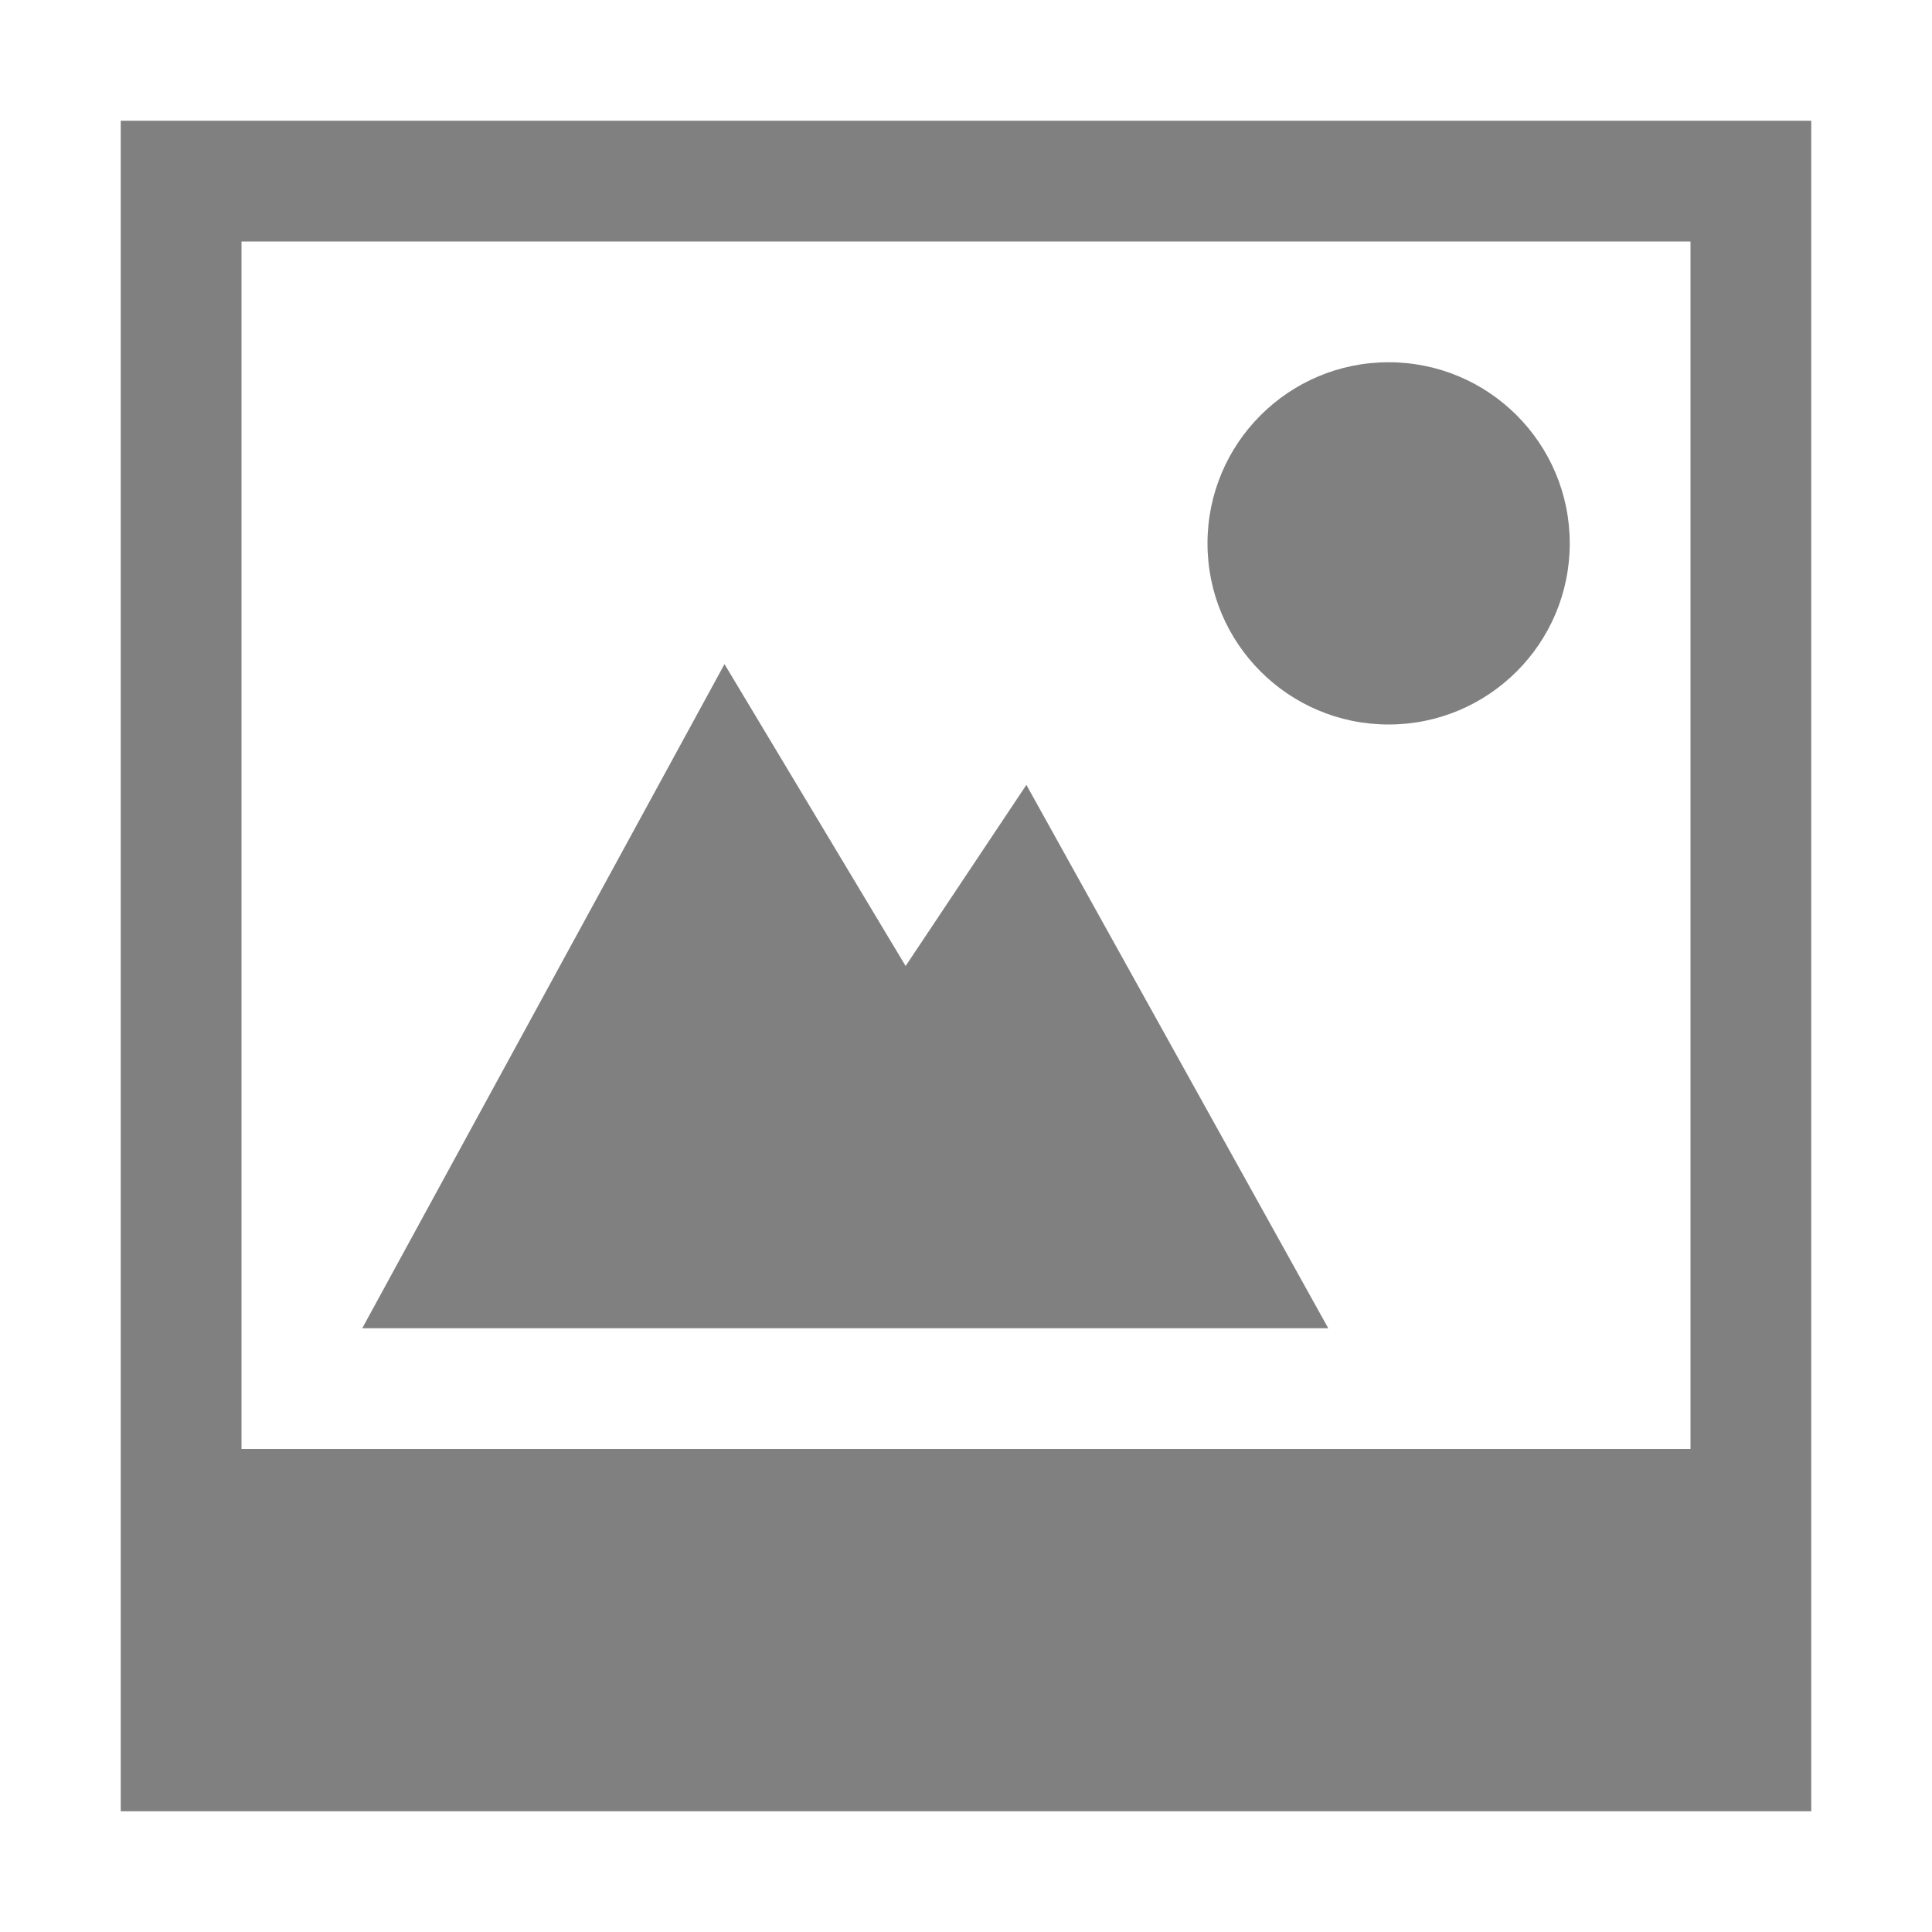
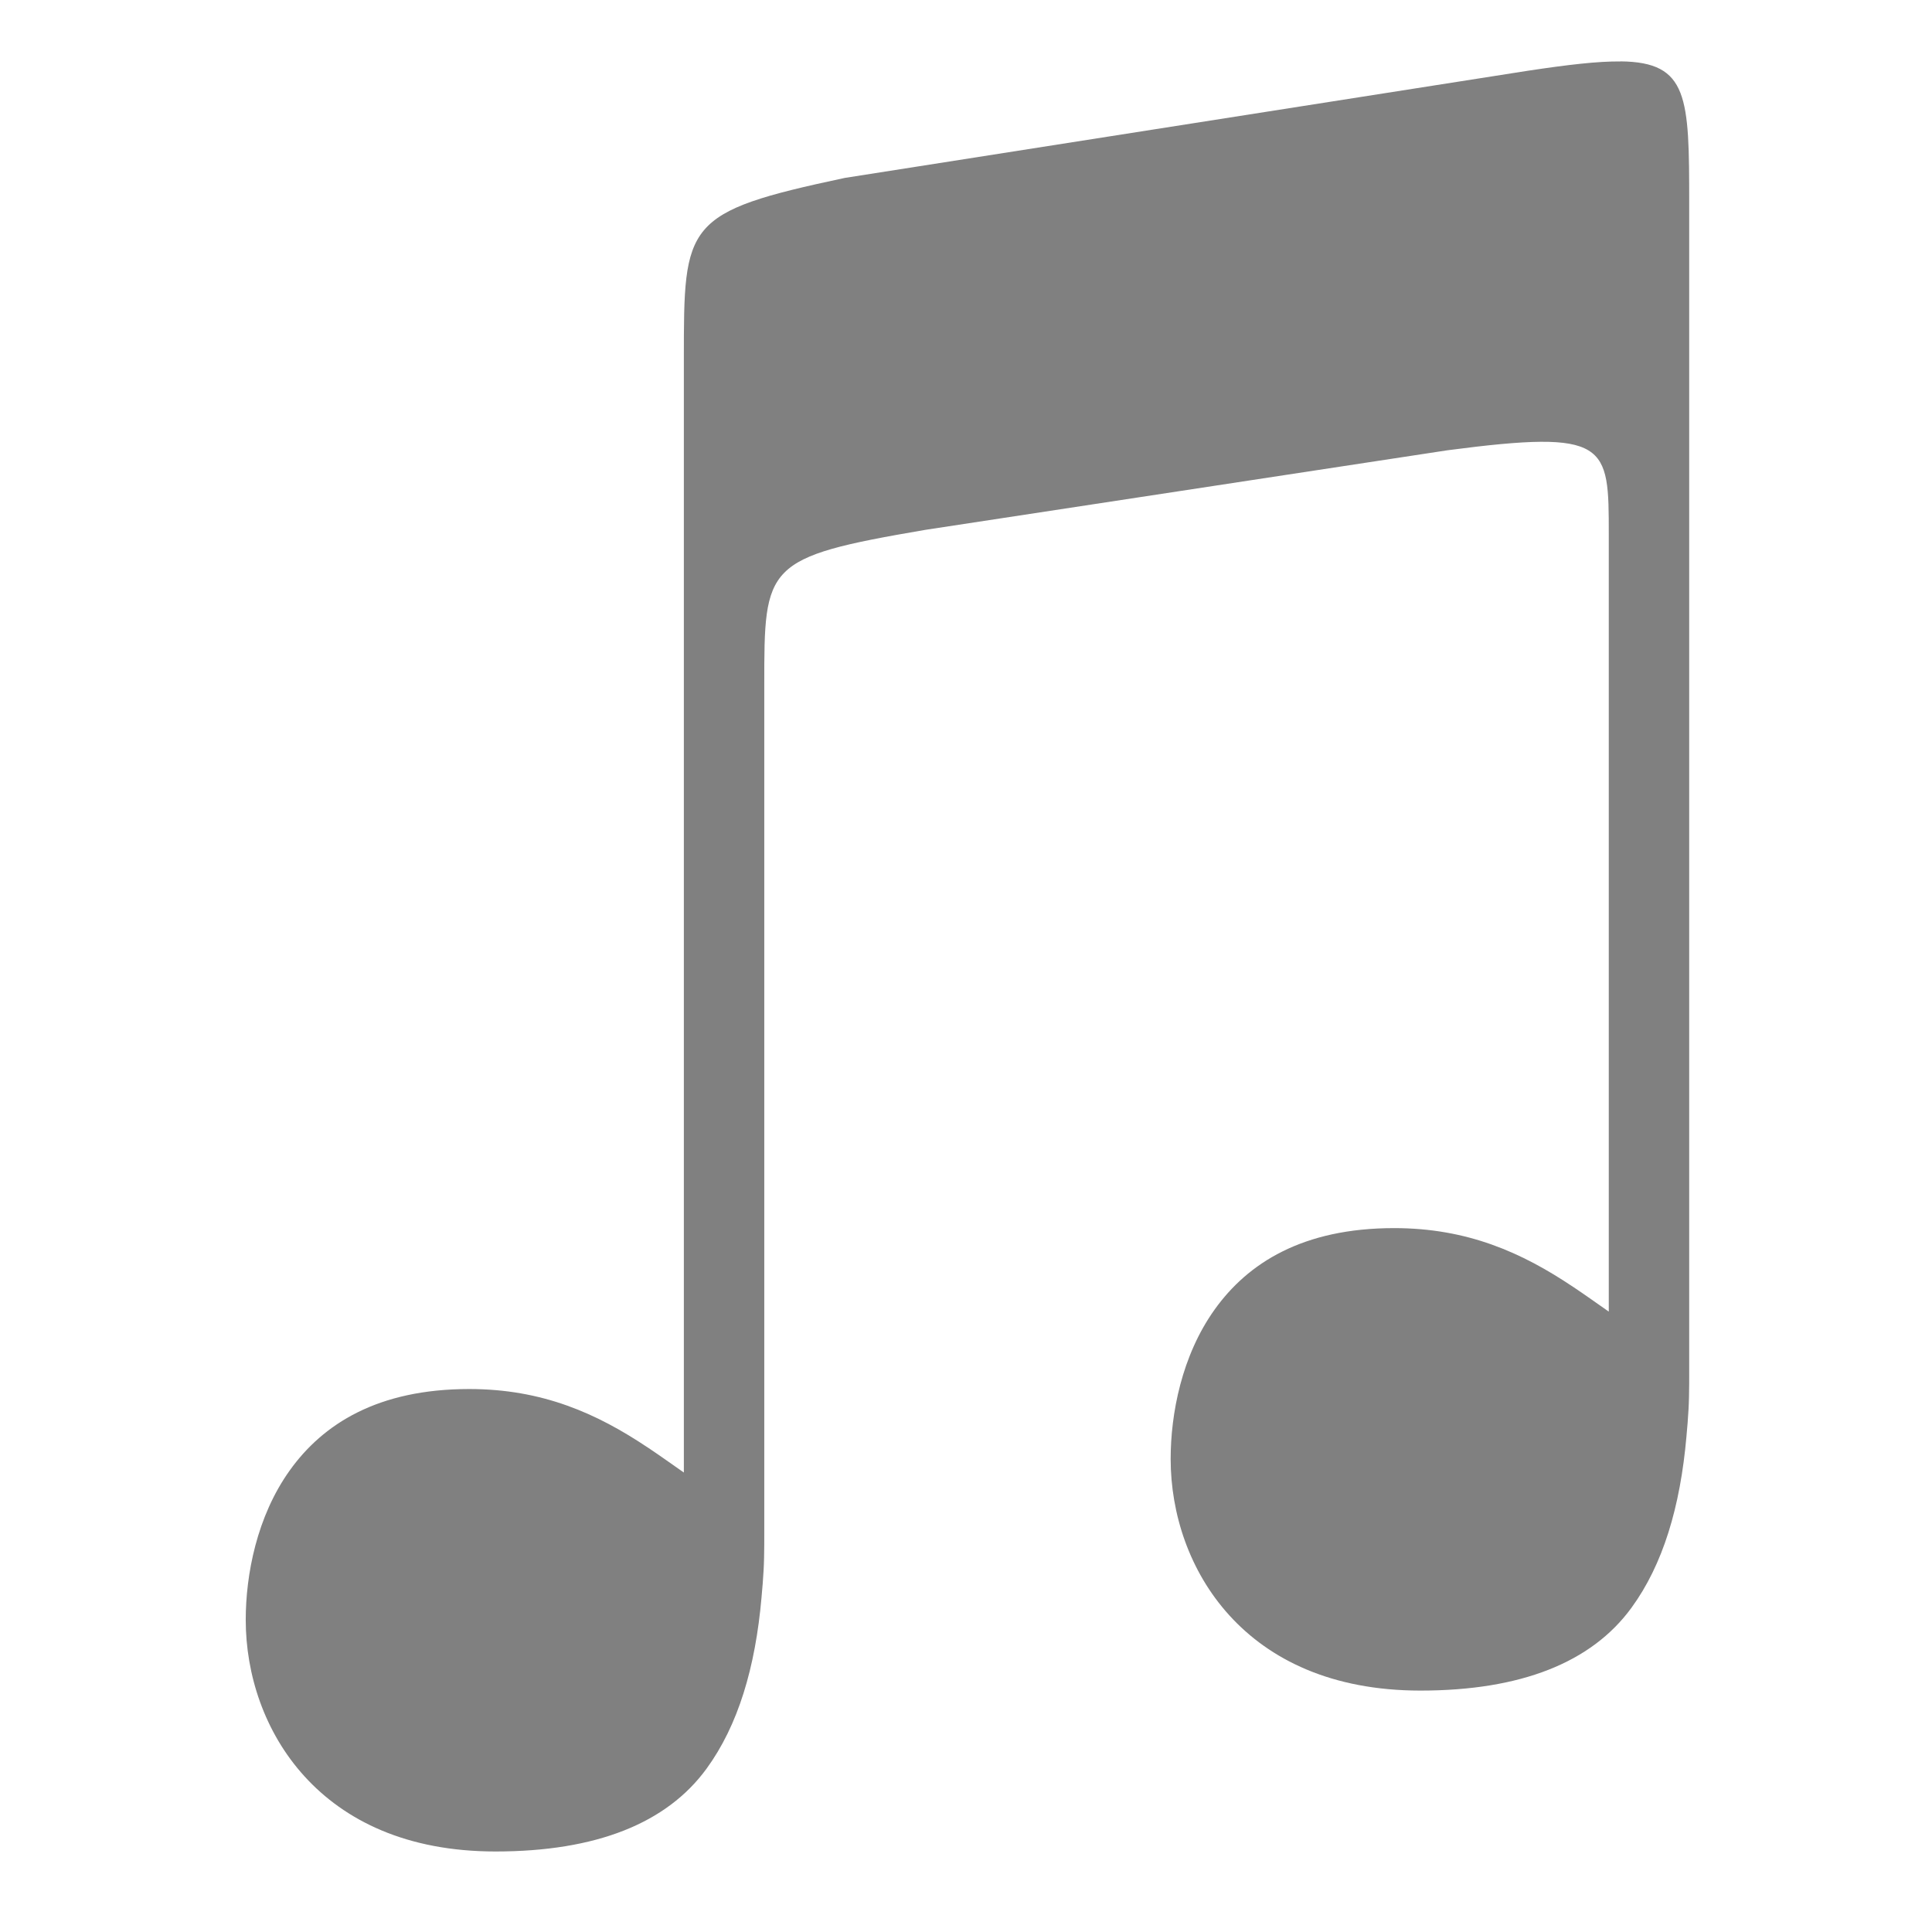
- <svg xmlns="http://www.w3.org/2000/svg" height="16" width="16">
-   <g color="#000" fill="gray">
-     <path d="M11.5 3a1.5 1.5 0 1 0 0 3 1.5 1.5 0 0 0 0-3z" overflow="visible" style="marker:none" />
-     <path d="M1 1v14h14V1zm1 1h12v10H2z" overflow="visible" style="marker:none" />
-     <path d="M6 5.5L3 11h8L8.5 6.5 7.5 8z" overflow="visible" style="marker:none" />
+ <svg xmlns="http://www.w3.org/2000/svg" width="96" height="96" id="svg4874" version="1.1" viewBox="0 0 96 96">
+   <defs id="defs4876" />
+   <g id="layer1" transform="translate(67.85715,-78.50504)">
+     <g transform="matrix(0,-1,-1,0,373.5051,516.505)" id="g4845" style="display:inline">
+       <g transform="matrix(-0.9996045,0,0,1,575.943,-611)" id="g4778">
+         <g transform="matrix(-1,0,0,1,576,611)" id="g4780" style="display:inline">
+           <path id="path4393" d="m 434.948,360.835 c 0.013,1.125 -0.163,2.621 -0.463,4.611 l -5.327,33.941 c -1.703,7.995 -2.233,7.995 -8.99,7.995 h -13.232 -42.132 c 0.413,0.59 0.829,1.172 1.238,1.782 h -0.002 c 1.703,2.54 2.915,5.247 2.915,8.883 0,4.555 -1.745,7.272 -4.043,8.916 -2.298,1.644 -5.195,2.189 -7.434,2.189 -2.7,0 -5.581,-0.922 -7.777,-2.921 -2.196,-1.999 -3.734,-5.072 -3.734,-9.492 0,-4.99 1.395,-8.501 4.117,-10.485 2.143,-1.562 5.006,-2.426 8.539,-2.734 h 0.006 0.004 c 0.429,-0.043 0.868,-0.074 1.322,-0.101 0.698,-0.042 2.005,-0.033 2.005,-0.033 h 41.98 c 5.997,0 6.355,3e-4 7.723,-7.997 l 3.957,-25.954 c 1.049,-8.012 0.314,-8.012 -4.184,-8.012 h -38.633 c 0.413,0.59 0.829,1.172 1.238,1.782 h -0.002 c 1.703,2.54 2.915,5.247 2.915,8.883 0,4.555 -1.745,7.272 -4.043,8.916 -2.298,1.644 -5.195,2.189 -7.434,2.189 -2.7,0 -5.581,-0.922 -7.777,-2.921 -2.196,-1.999 -3.734,-5.072 -3.735,-9.492 0,-4.99 1.395,-8.501 4.117,-10.485 2.143,-1.562 5.006,-2.426 8.539,-2.734 h 0.006 0.004 c 0.429,-0.043 0.868,-0.074 1.322,-0.101 0.698,-0.042 2.005,-0.033 2.005,-0.033 h 45.977 11.977 c 5.26,0 7.002,0.034 7.04,3.409 z" style="font-style:normal;font-variant:normal;font-weight:normal;font-stretch:normal;font-size:15px;line-height:125%;font-family:Ubuntu;-inkscape-font-specification:Ubuntu;text-align:center;letter-spacing:0px;word-spacing:0px;writing-mode:lr-tb;text-anchor:middle;display:inline;fill:#808080;fill-opacity:1;stroke:none;stroke-width:3.336;enable-background:new" />
+           <rect style="color:#000000;display:inline;overflow:visible;visibility:visible;fill:none;stroke:none;stroke-width:4;marker:none;enable-background:accumulate" id="rect4782" width="96.038" height="96" x="-438.002" y="345.362" transform="scale(-1,1)" />
+         </g>
+       </g>
+     </g>
  </g>
</svg>
